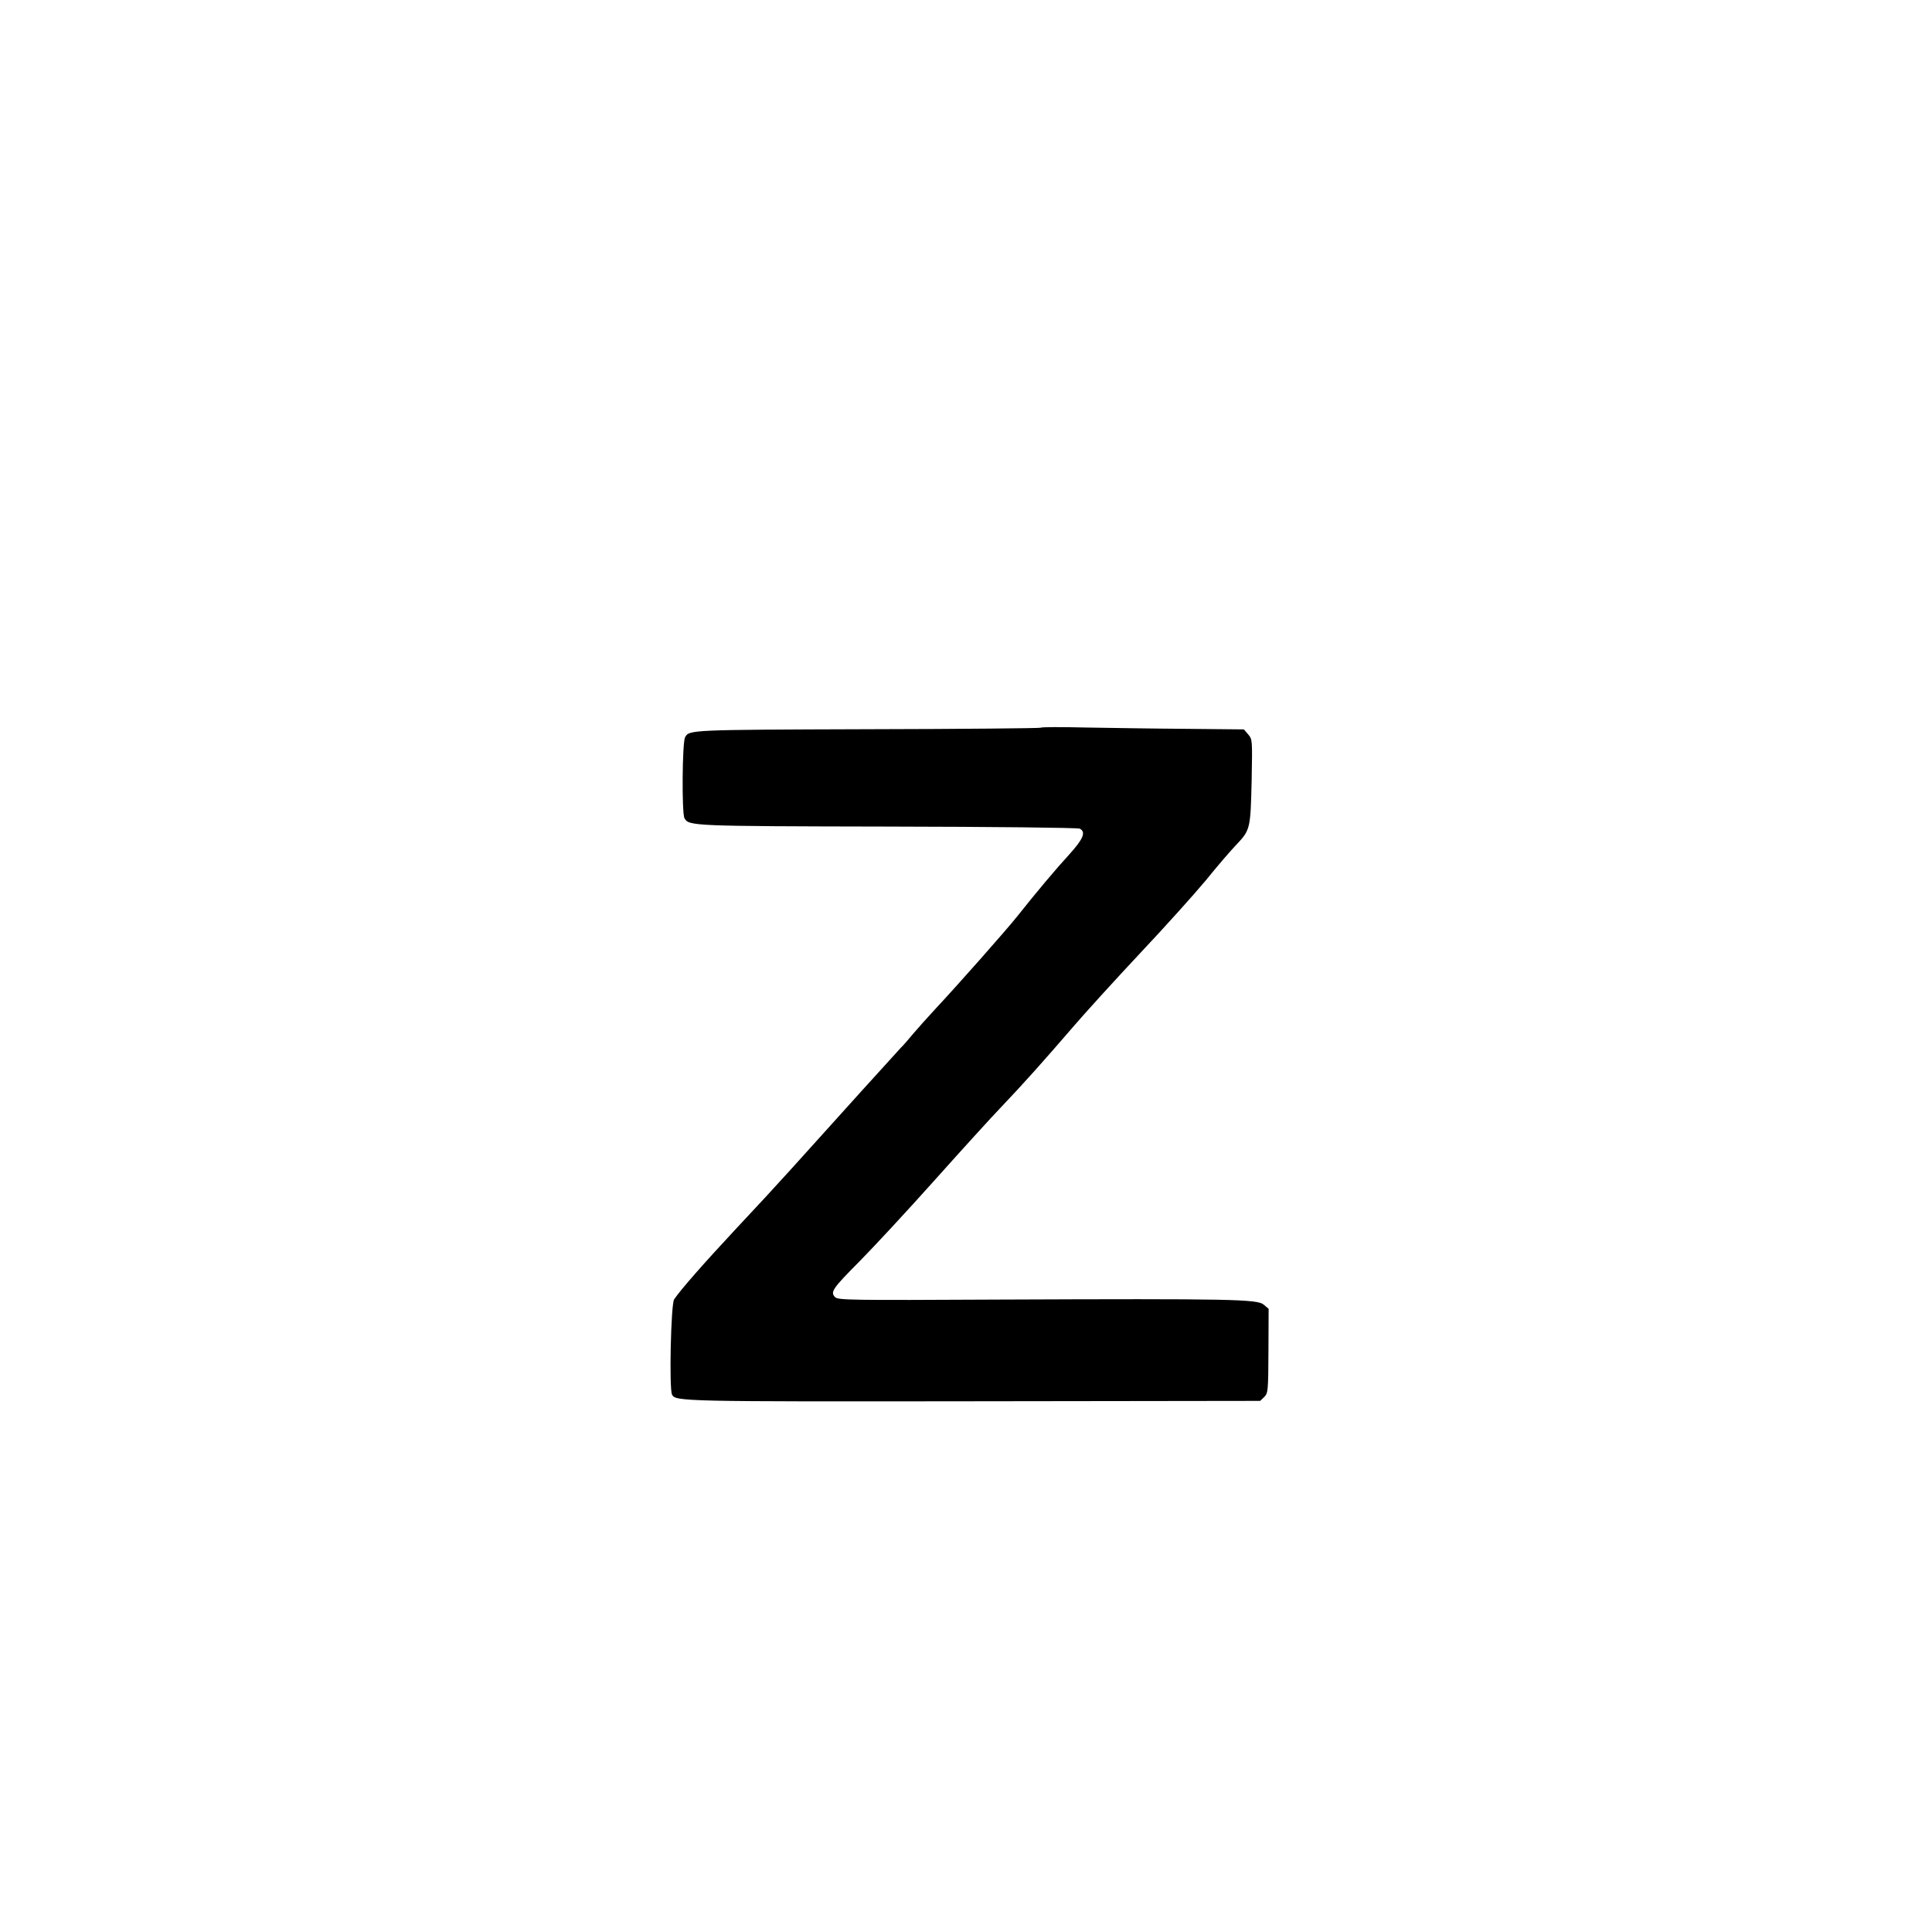
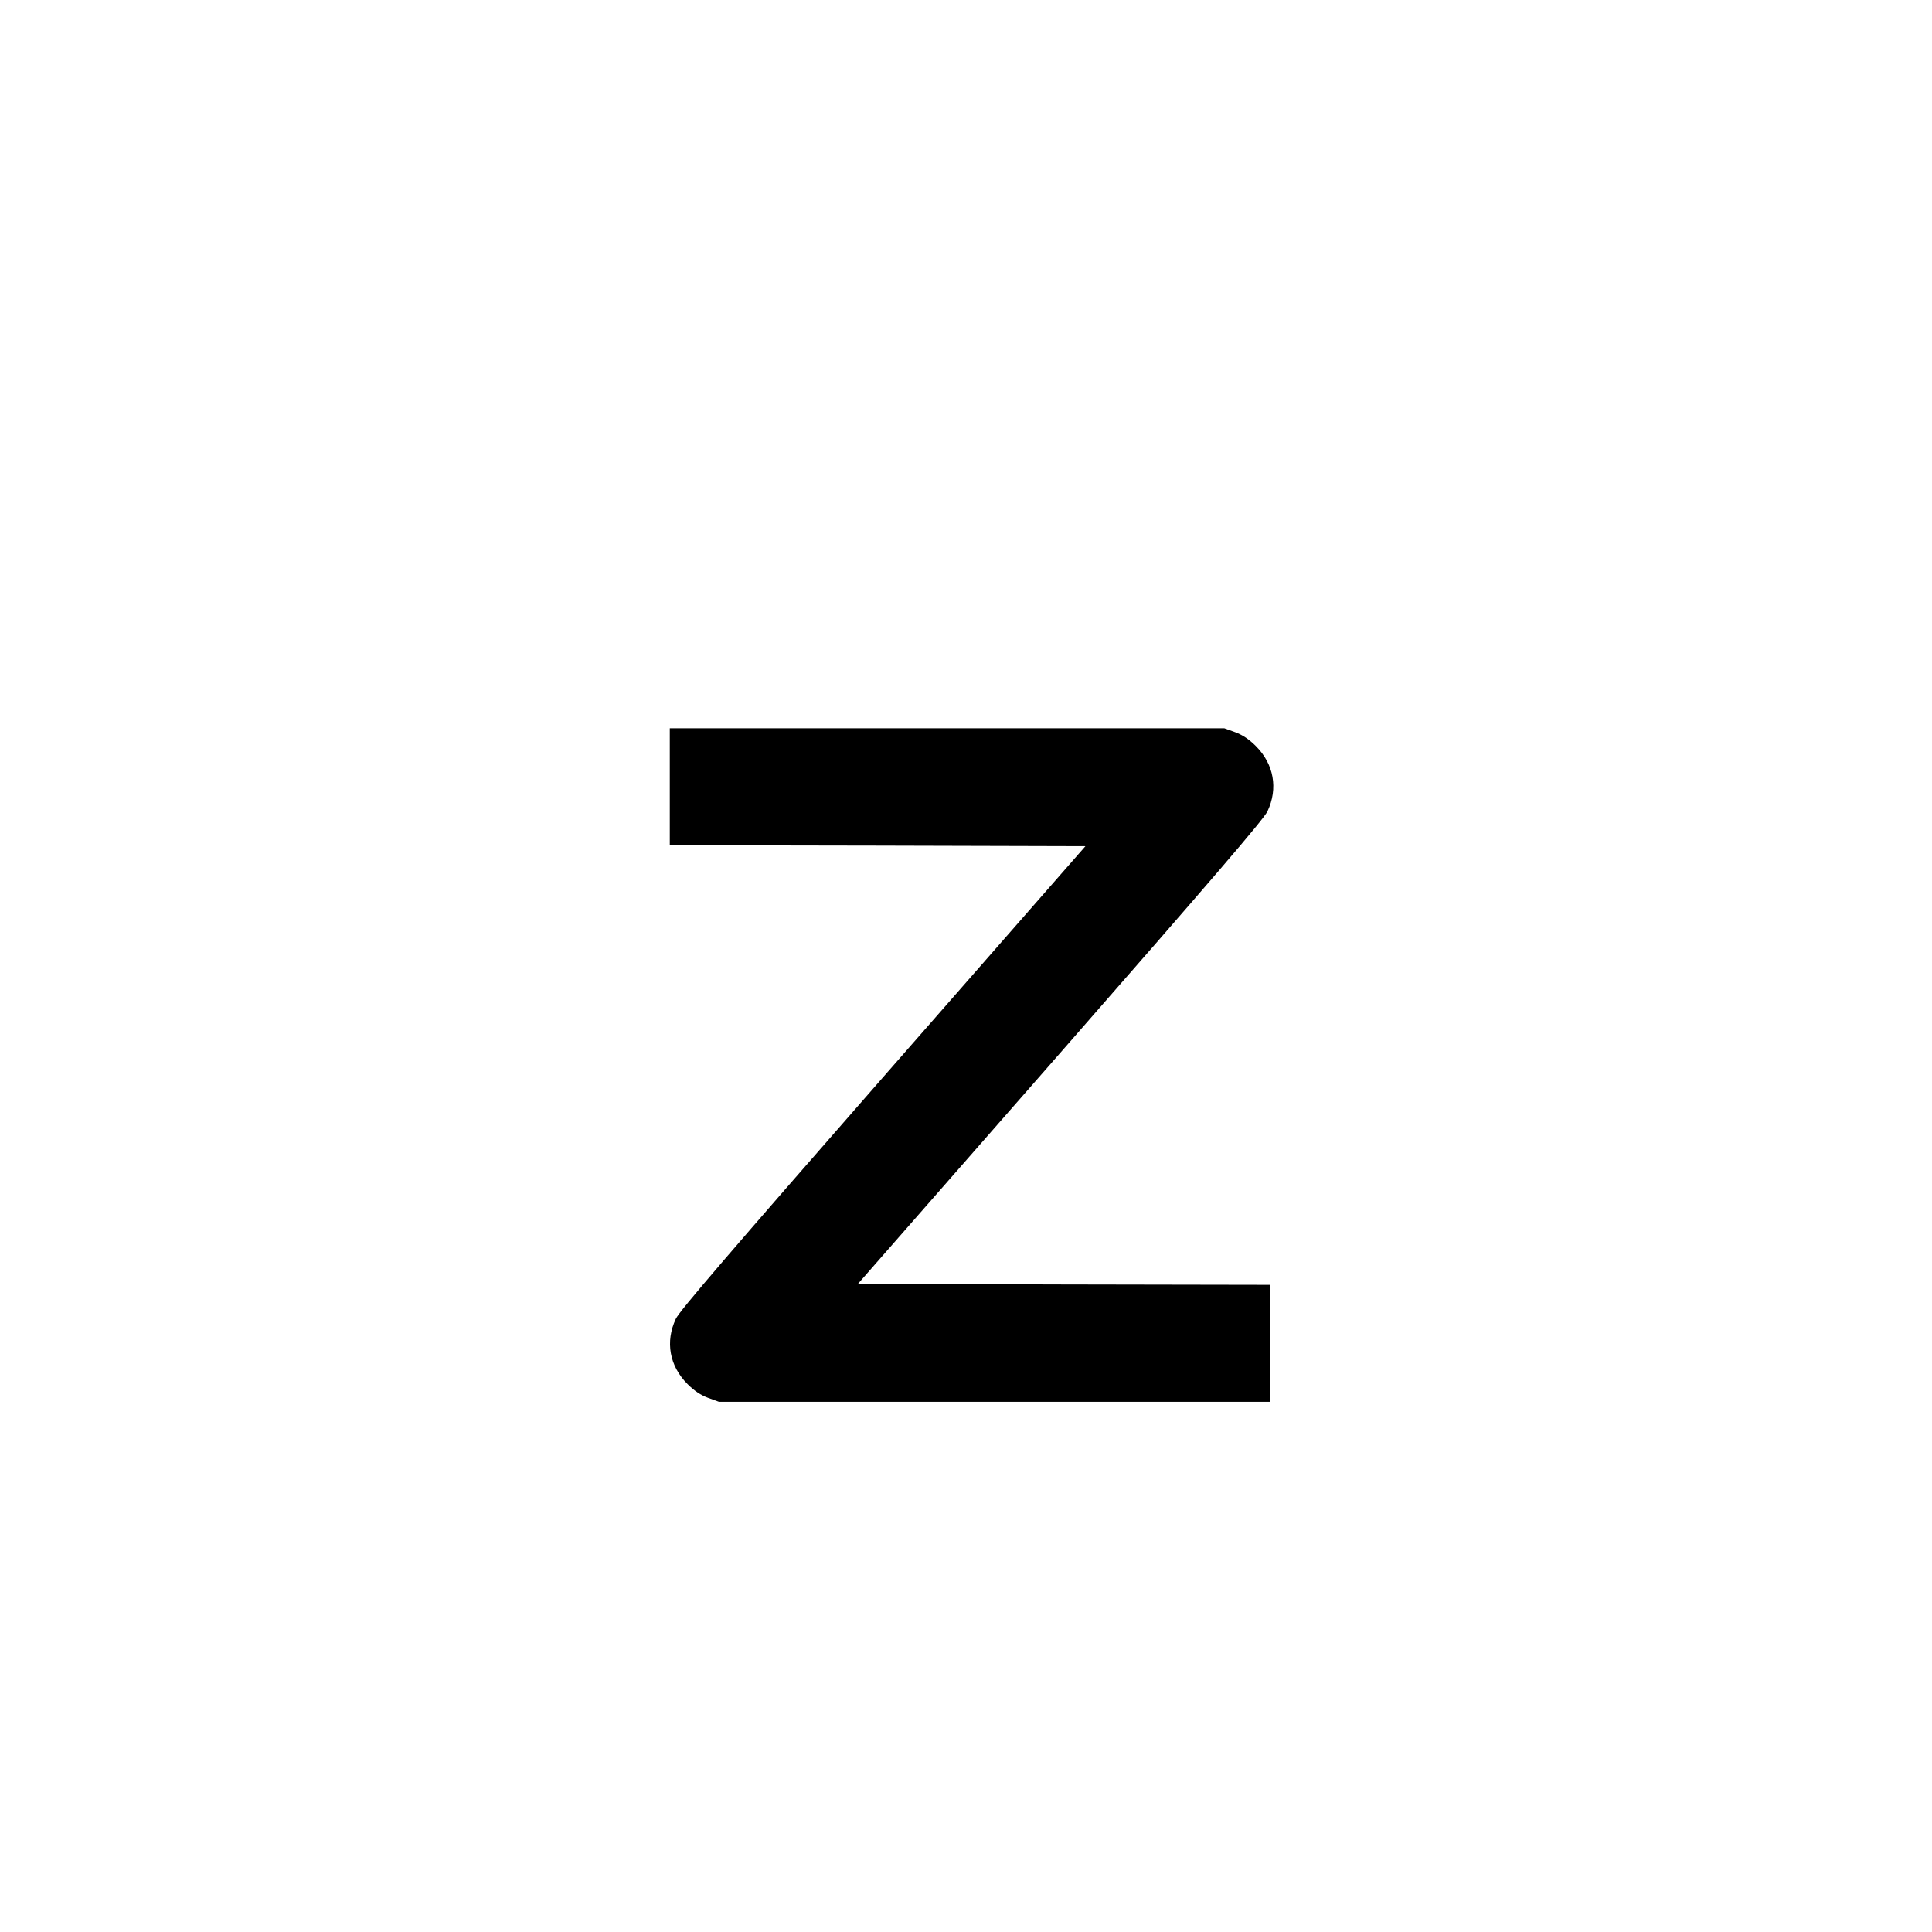
<svg xmlns="http://www.w3.org/2000/svg" width="1024" height="1024" viewBox="0 0 1024 1024">
-   <path d="M551.7 385.7C551.3 386.0 509.9 386.4 459.6 386.5C365.5 386.8 365.2 386.8 363.1 390.8C361.6 393.5 361.3 431.1 362.8 433.7C365.1 437.8 366.7 437.9 470.5 438.1C527.0 438.2 571.3 438.7 572.3 439.2C575.7 441.0 574.2 444.6 566.8 452.8C559.8 460.4 549.3 472.9 539.3 485.5C533.7 492.6 506.8 523.0 496.0 534.5C491.9 538.9 486.5 545.0 484.0 547.9C481.5 550.9 478.6 554.3 477.4 555.4C475.5 557.4 444.9 591.2 419.0 620.0C412.7 627.0 399.6 641.2 389.8 651.6C373.3 669.3 360.7 683.6 357.3 688.7C355.6 691.2 354.6 736.1 356.2 739.2C358.0 742.8 362.1 742.9 516.2 742.7L667.9 742.5L670.1 740.4C672.1 738.3 672.2 737.3 672.3 716.0L672.4 693.7L669.8 691.5C666.4 688.6 653.3 688.3 529.4 688.8C450.3 689.2 444.2 689.1 442.6 687.5C440.0 684.8 441.1 683.1 455.8 668.3C463.3 660.7 481.2 641.4 495.4 625.5C509.7 609.5 525.6 592.0 530.9 586.5C542.9 573.9 553.3 562.2 568.3 544.8C574.8 537.2 591.0 519.4 604.3 505.2C617.6 491.1 633.3 473.6 639.2 466.5C645.0 459.3 652.3 450.8 655.4 447.6C662.7 439.9 662.8 439.1 663.4 413.7C663.8 392.2 663.8 391.9 661.6 389.3L659.3 386.6L628.9 386.3C612.2 386.2 588.1 385.8 575.4 385.6C562.7 385.3 552.0 385.3 551.7 385.7Z" fill="#000000" fill-rule="nonzero" />
+   <path d="M355.0 417.0V448.0L465.2 448.2L575.3 448.5L468.0 571.0C387.4 663.1 360.1 694.9 358.2 699.0C352.5 711.1 354.8 724.0 364.4 733.6C367.9 737.1 371.3 739.4 375.3 740.9L381.1 743.0H527.0H673.0V712.0V681.0L563.8 680.8L454.7 680.5L562.0 558.0C642.6 465.9 669.9 434.1 671.8 430.0C677.5 417.9 675.2 405.0 665.6 395.4C662.1 391.9 658.7 389.6 654.7 388.1L648.9 386.0H502.0H355.0V417.0Z" fill="#000000" fill-rule="nonzero" />
</svg>
